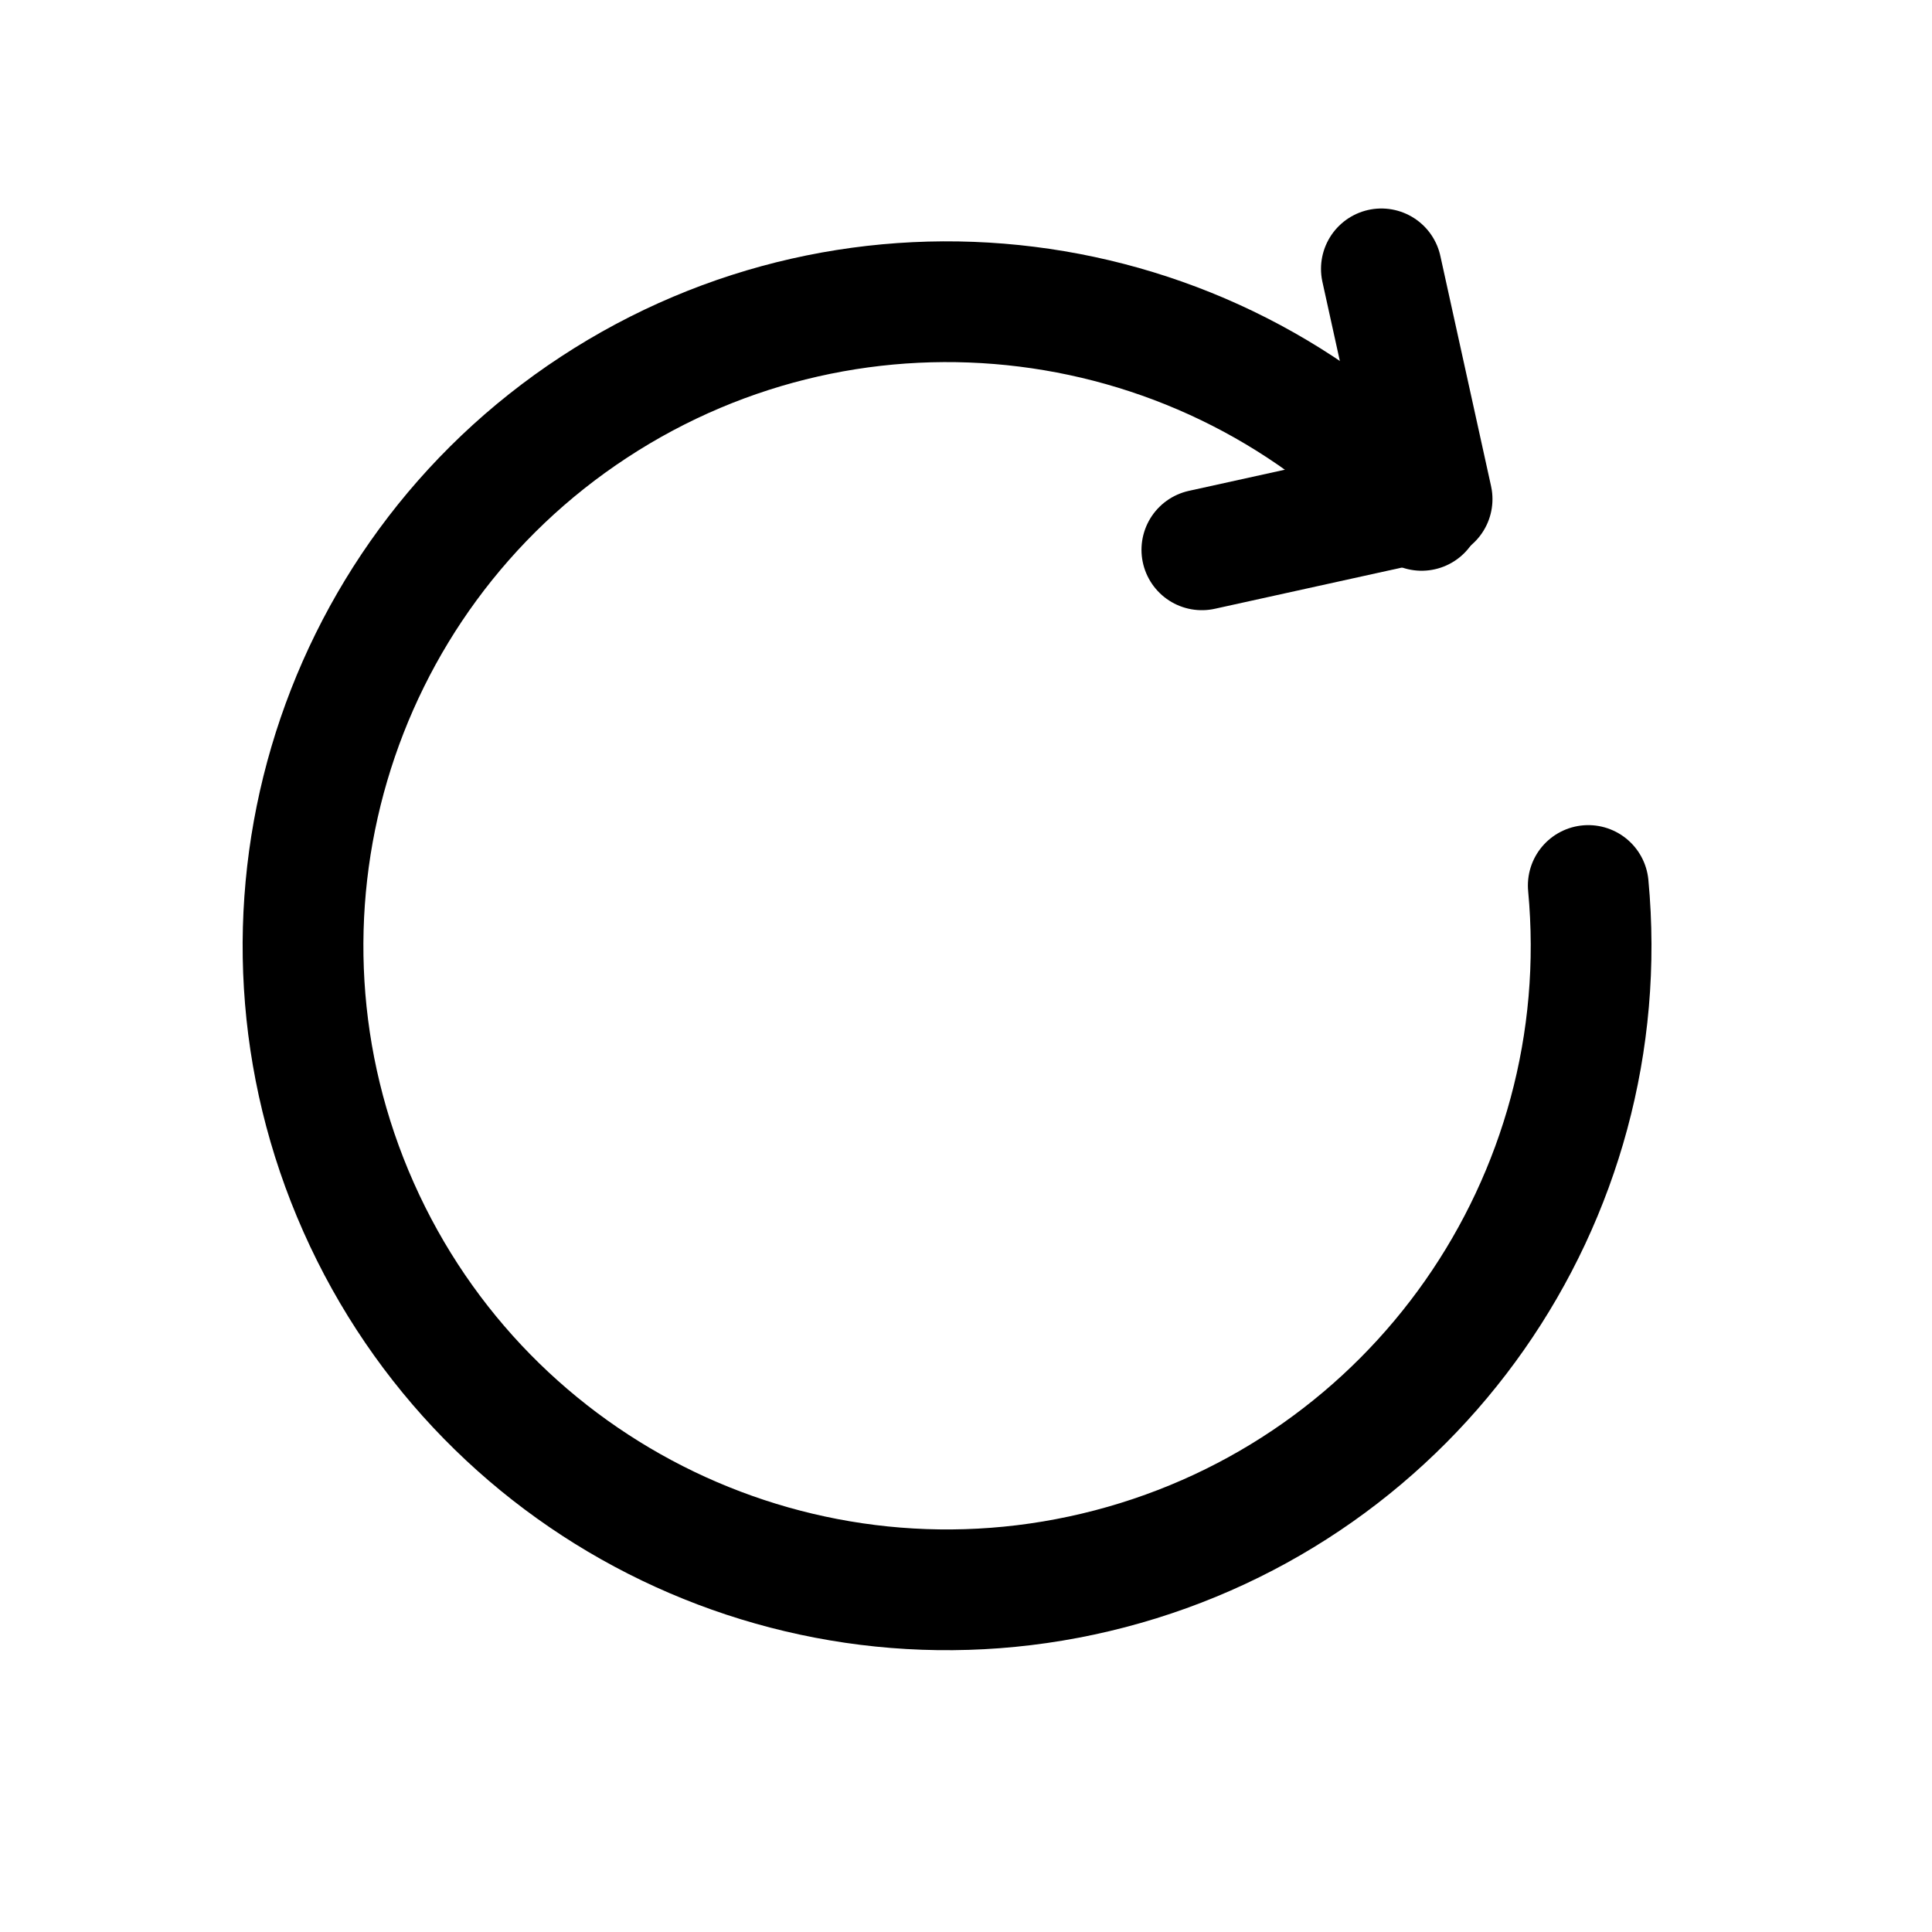
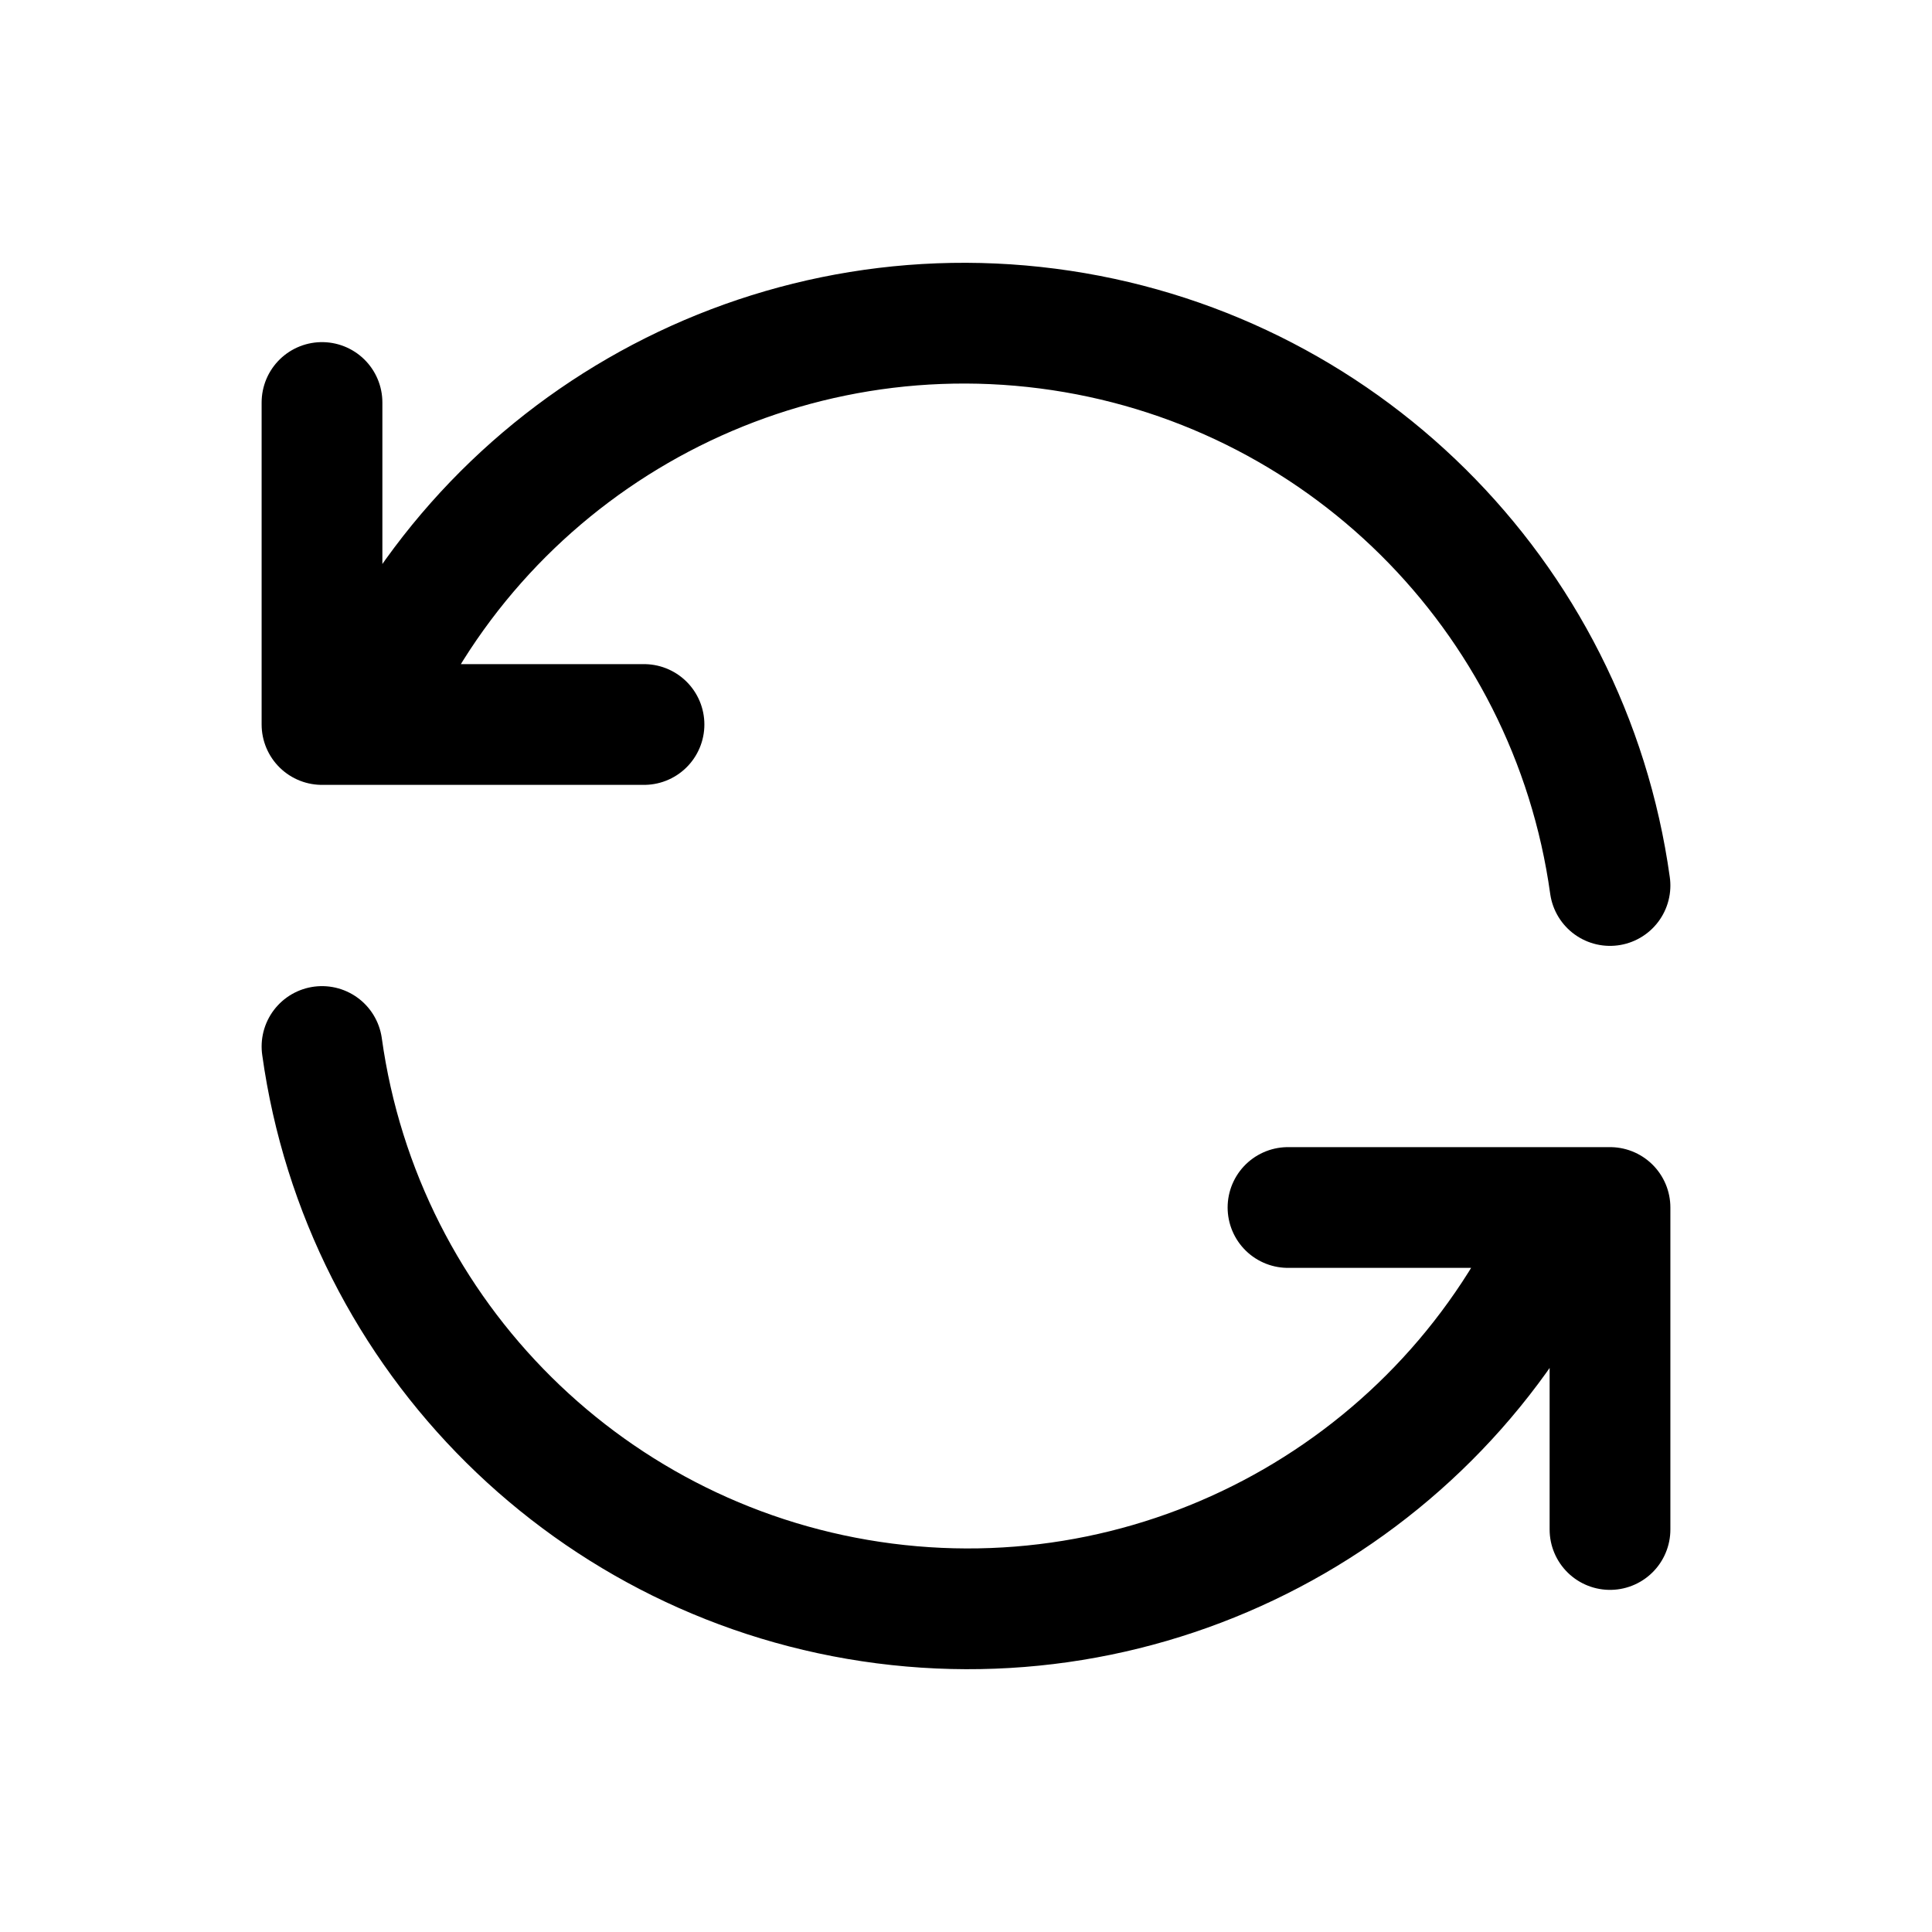
- <svg xmlns="http://www.w3.org/2000/svg" width="1em" height="1em" viewBox="0 0 24 24">
-   <g fill="none" stroke="currentColor" stroke-width="1.5" stroke-linecap="round">
-     <path d="M19.73 11a8 8 0 1 1-2.07-4.66" />
-     <path stroke-linejoin="round" d="M17.16 3.34l.63 2.86l-2.86.63" />
-   </g>
+ <svg xmlns="http://www.w3.org/2000/svg" width="24" height="24" viewBox="0 0 24 24" fill="none" stroke="currentColor" stroke-width="1.5" stroke-linecap="round" stroke-linejoin="round">
+   <path d="M20 11a8.1 8.1 0 0 0 -15.5 -2m-.5 -4v4h4" />
+   <path d="M4 13a8.1 8.1 0 0 0 15.5 2m.5 4v-4h-4" />
</svg>
